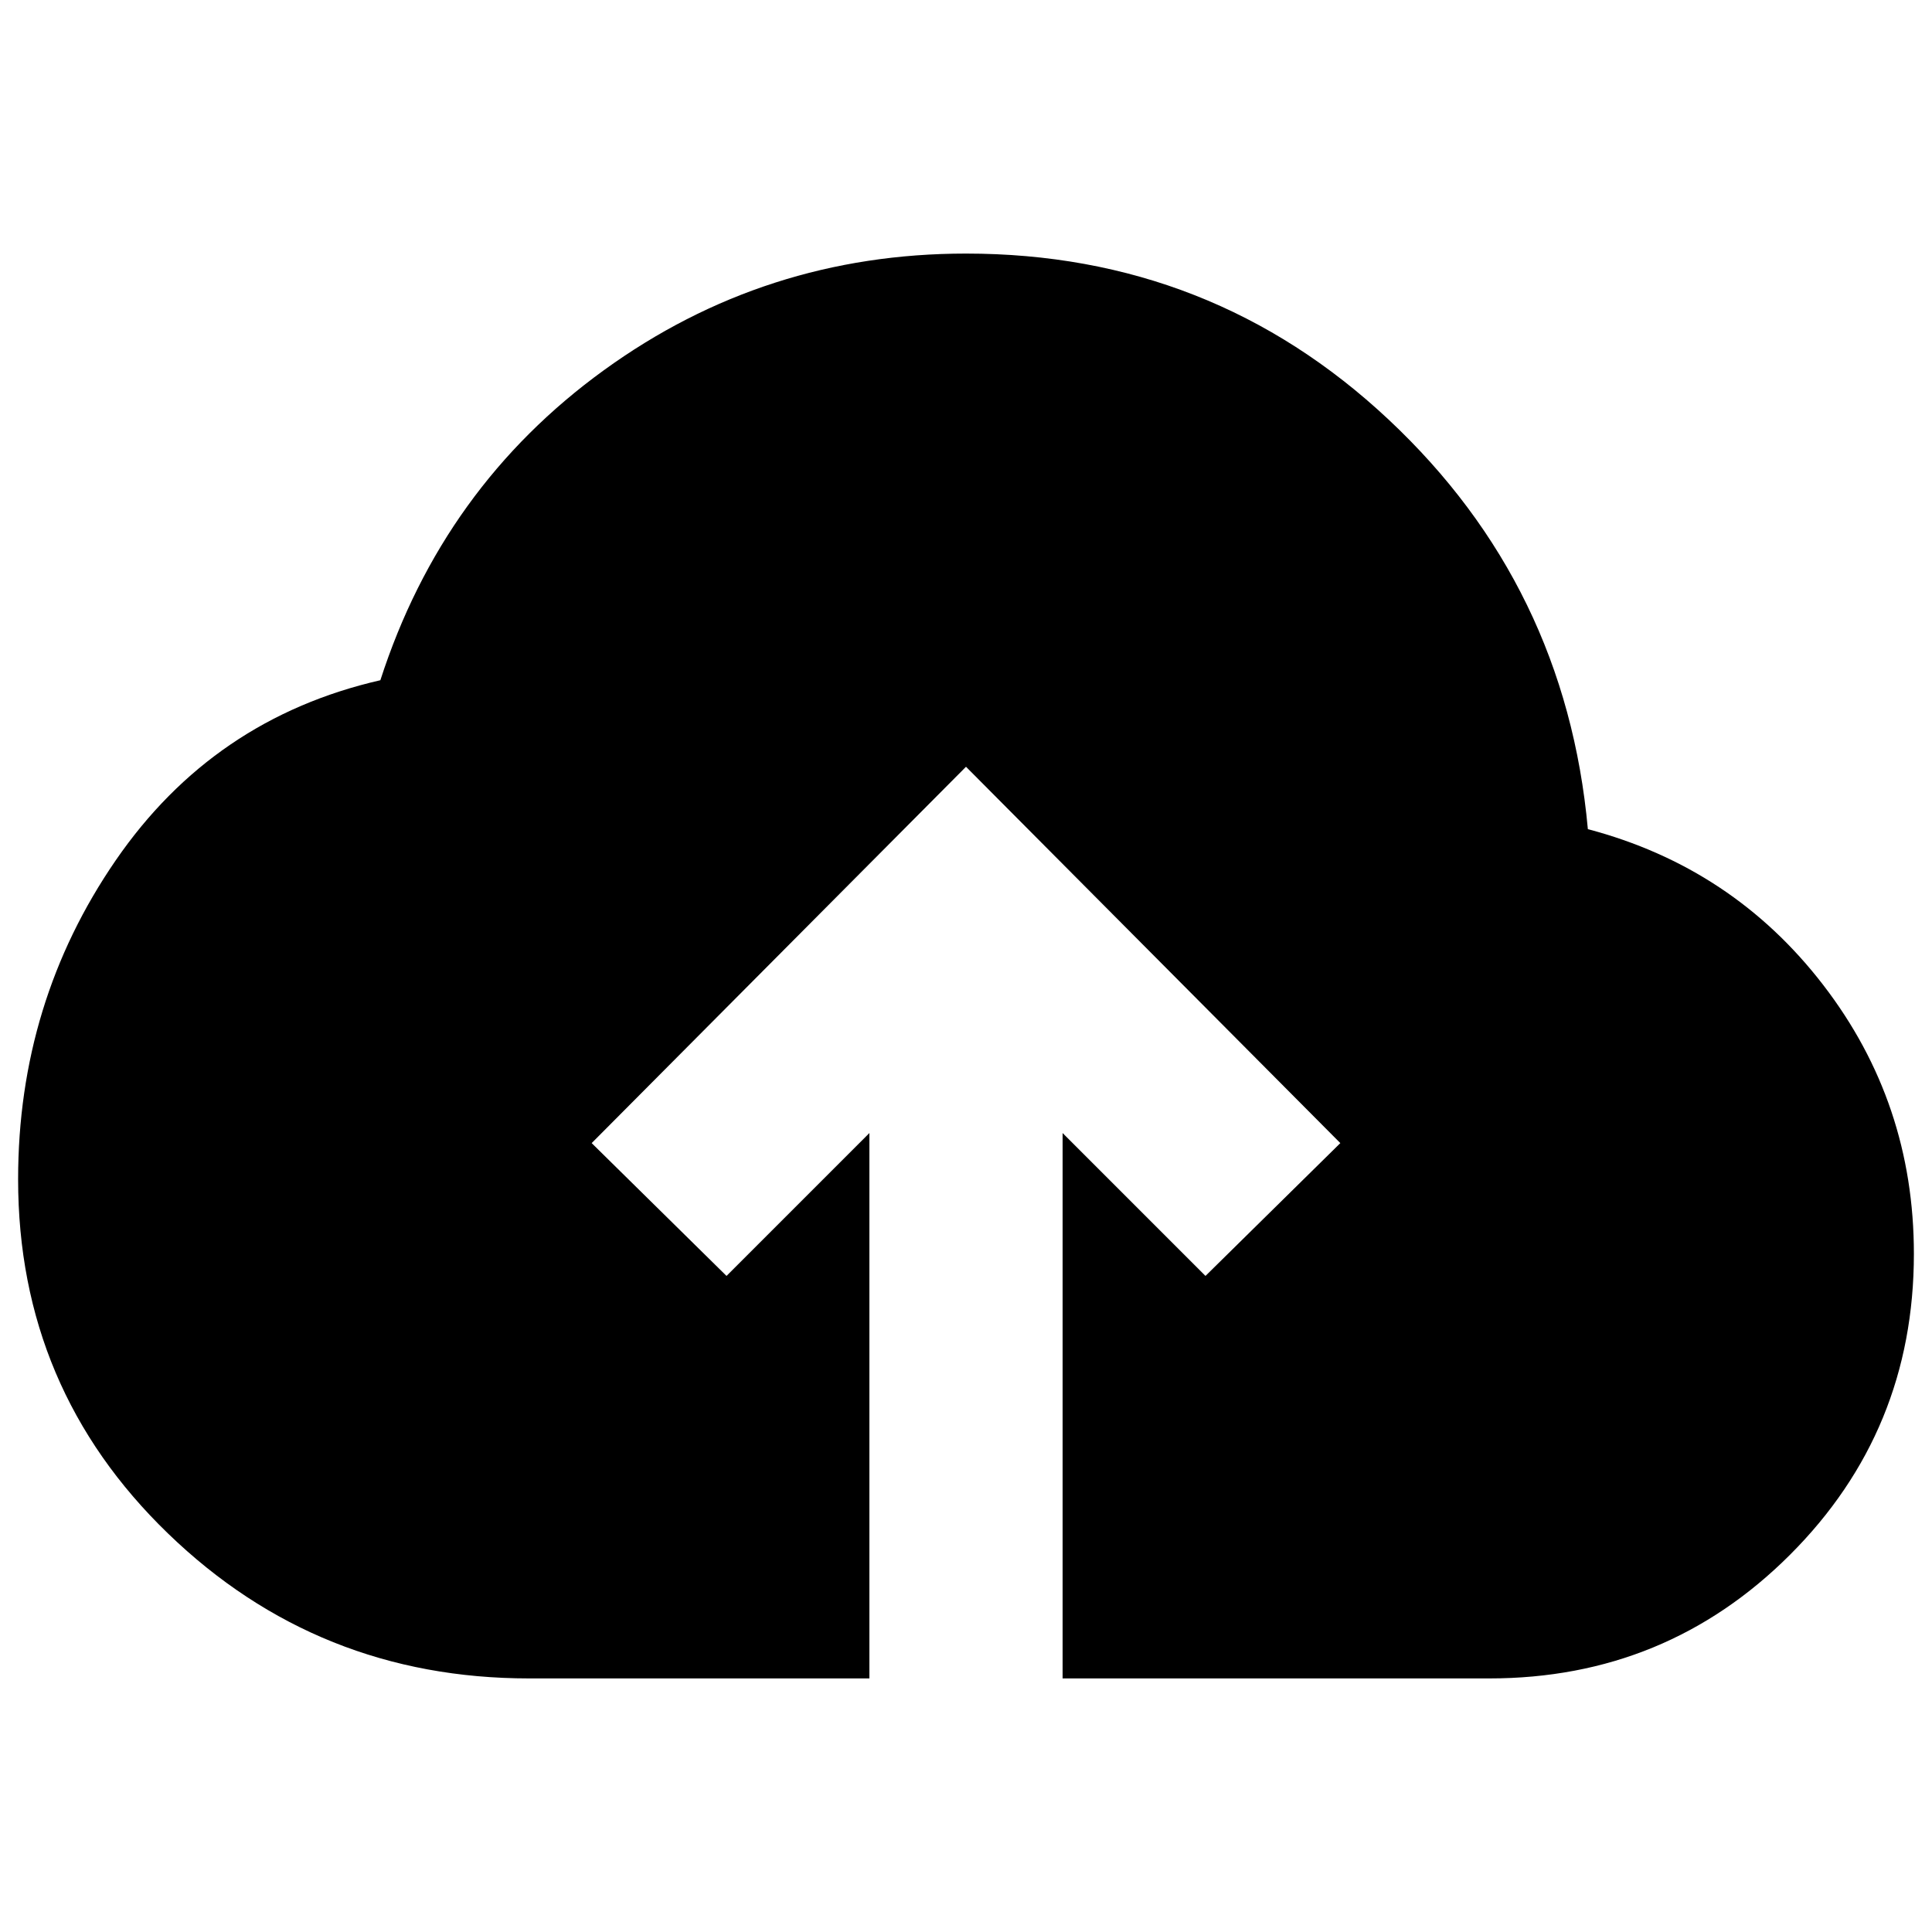
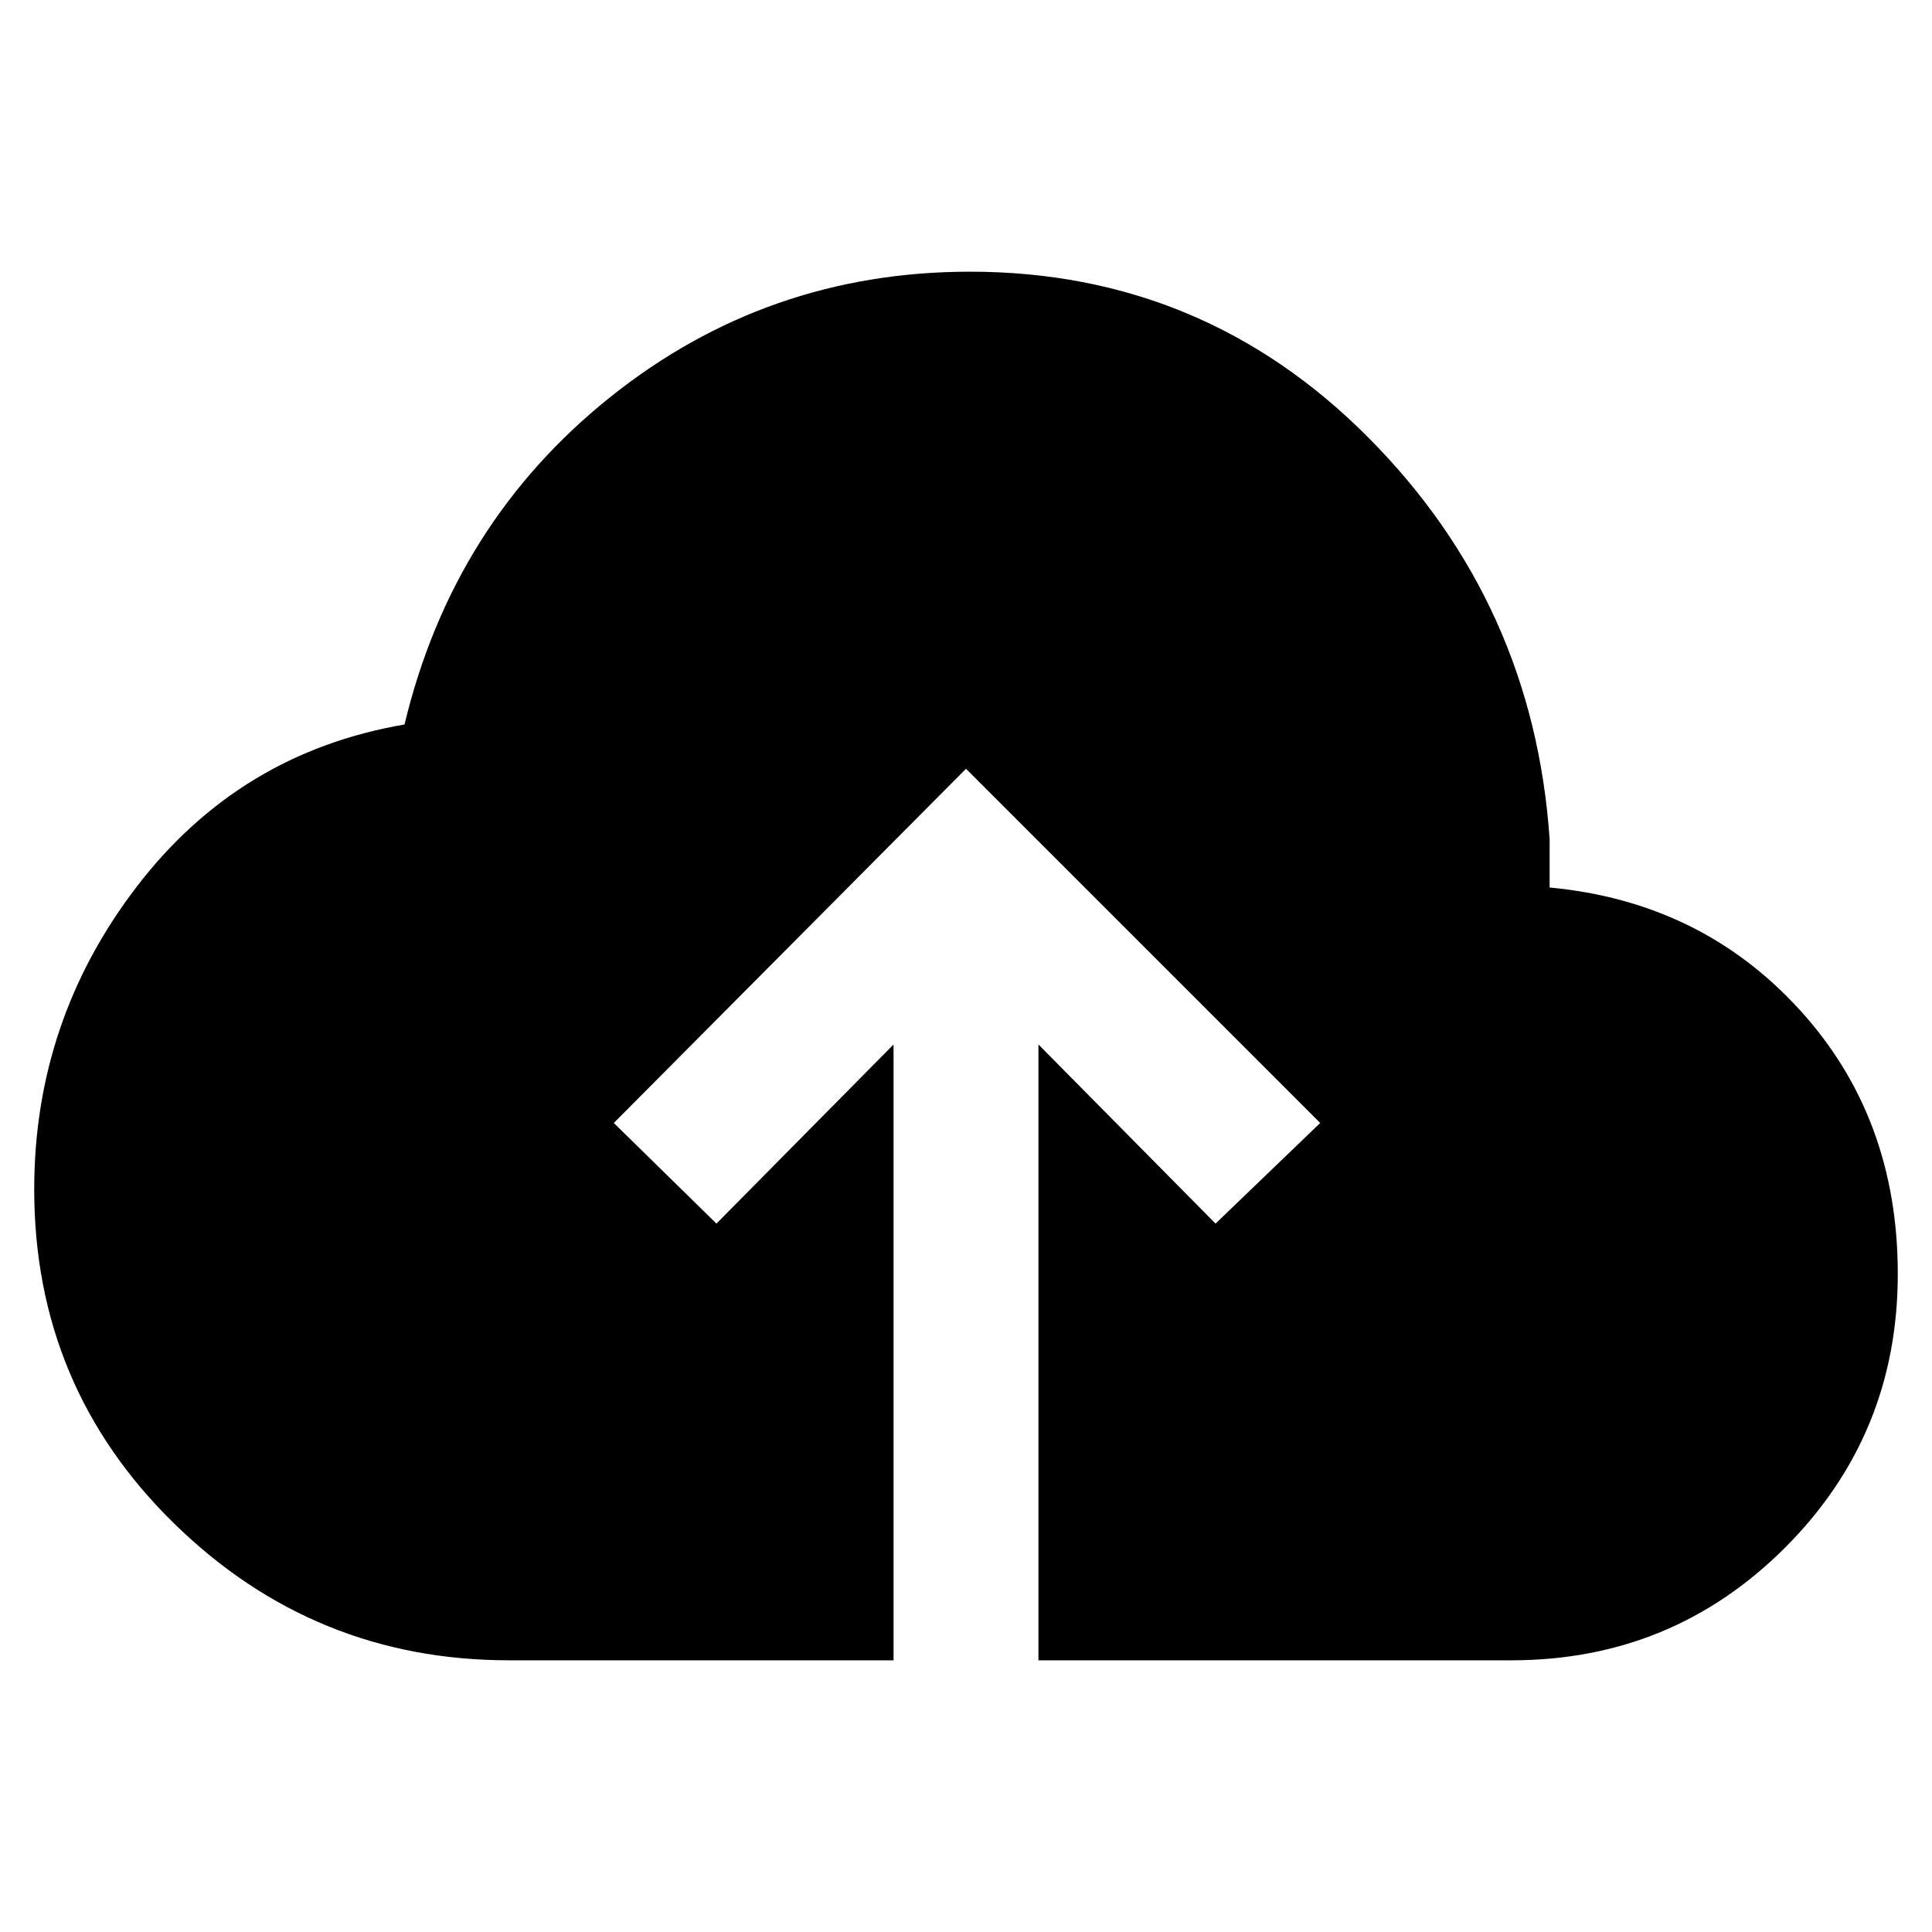
<svg xmlns="http://www.w3.org/2000/svg" height="24" viewBox="0 -960 960 960" width="24">
-   <path fill="currentColor" d="M432-126H263q-105 0-179.5-72T9-374q0-88 48.5-158.5T189-622q31-96 111-154t180-58q122 0 210 82.5T789-548q72 19 117 77.5T951-337q0 88-61.5 149.5T740-126H528v-271l71 71 67-66-186-187-186 187 67 66 71-71v271Z" />
+   <path fill="currentColor" d="M444-135H253q-97 0-166.5-68T17-369q0-84 51-150.5T201-600q24-100 102-162.5T482-825q116 0 198 82.5T770-543v24q75 7 124 60.5T943-327q0 80-56 136t-136 56H516v-306l88 89 52-50-176-176-175 176 51 50 88-89v306Z" />
</svg>
